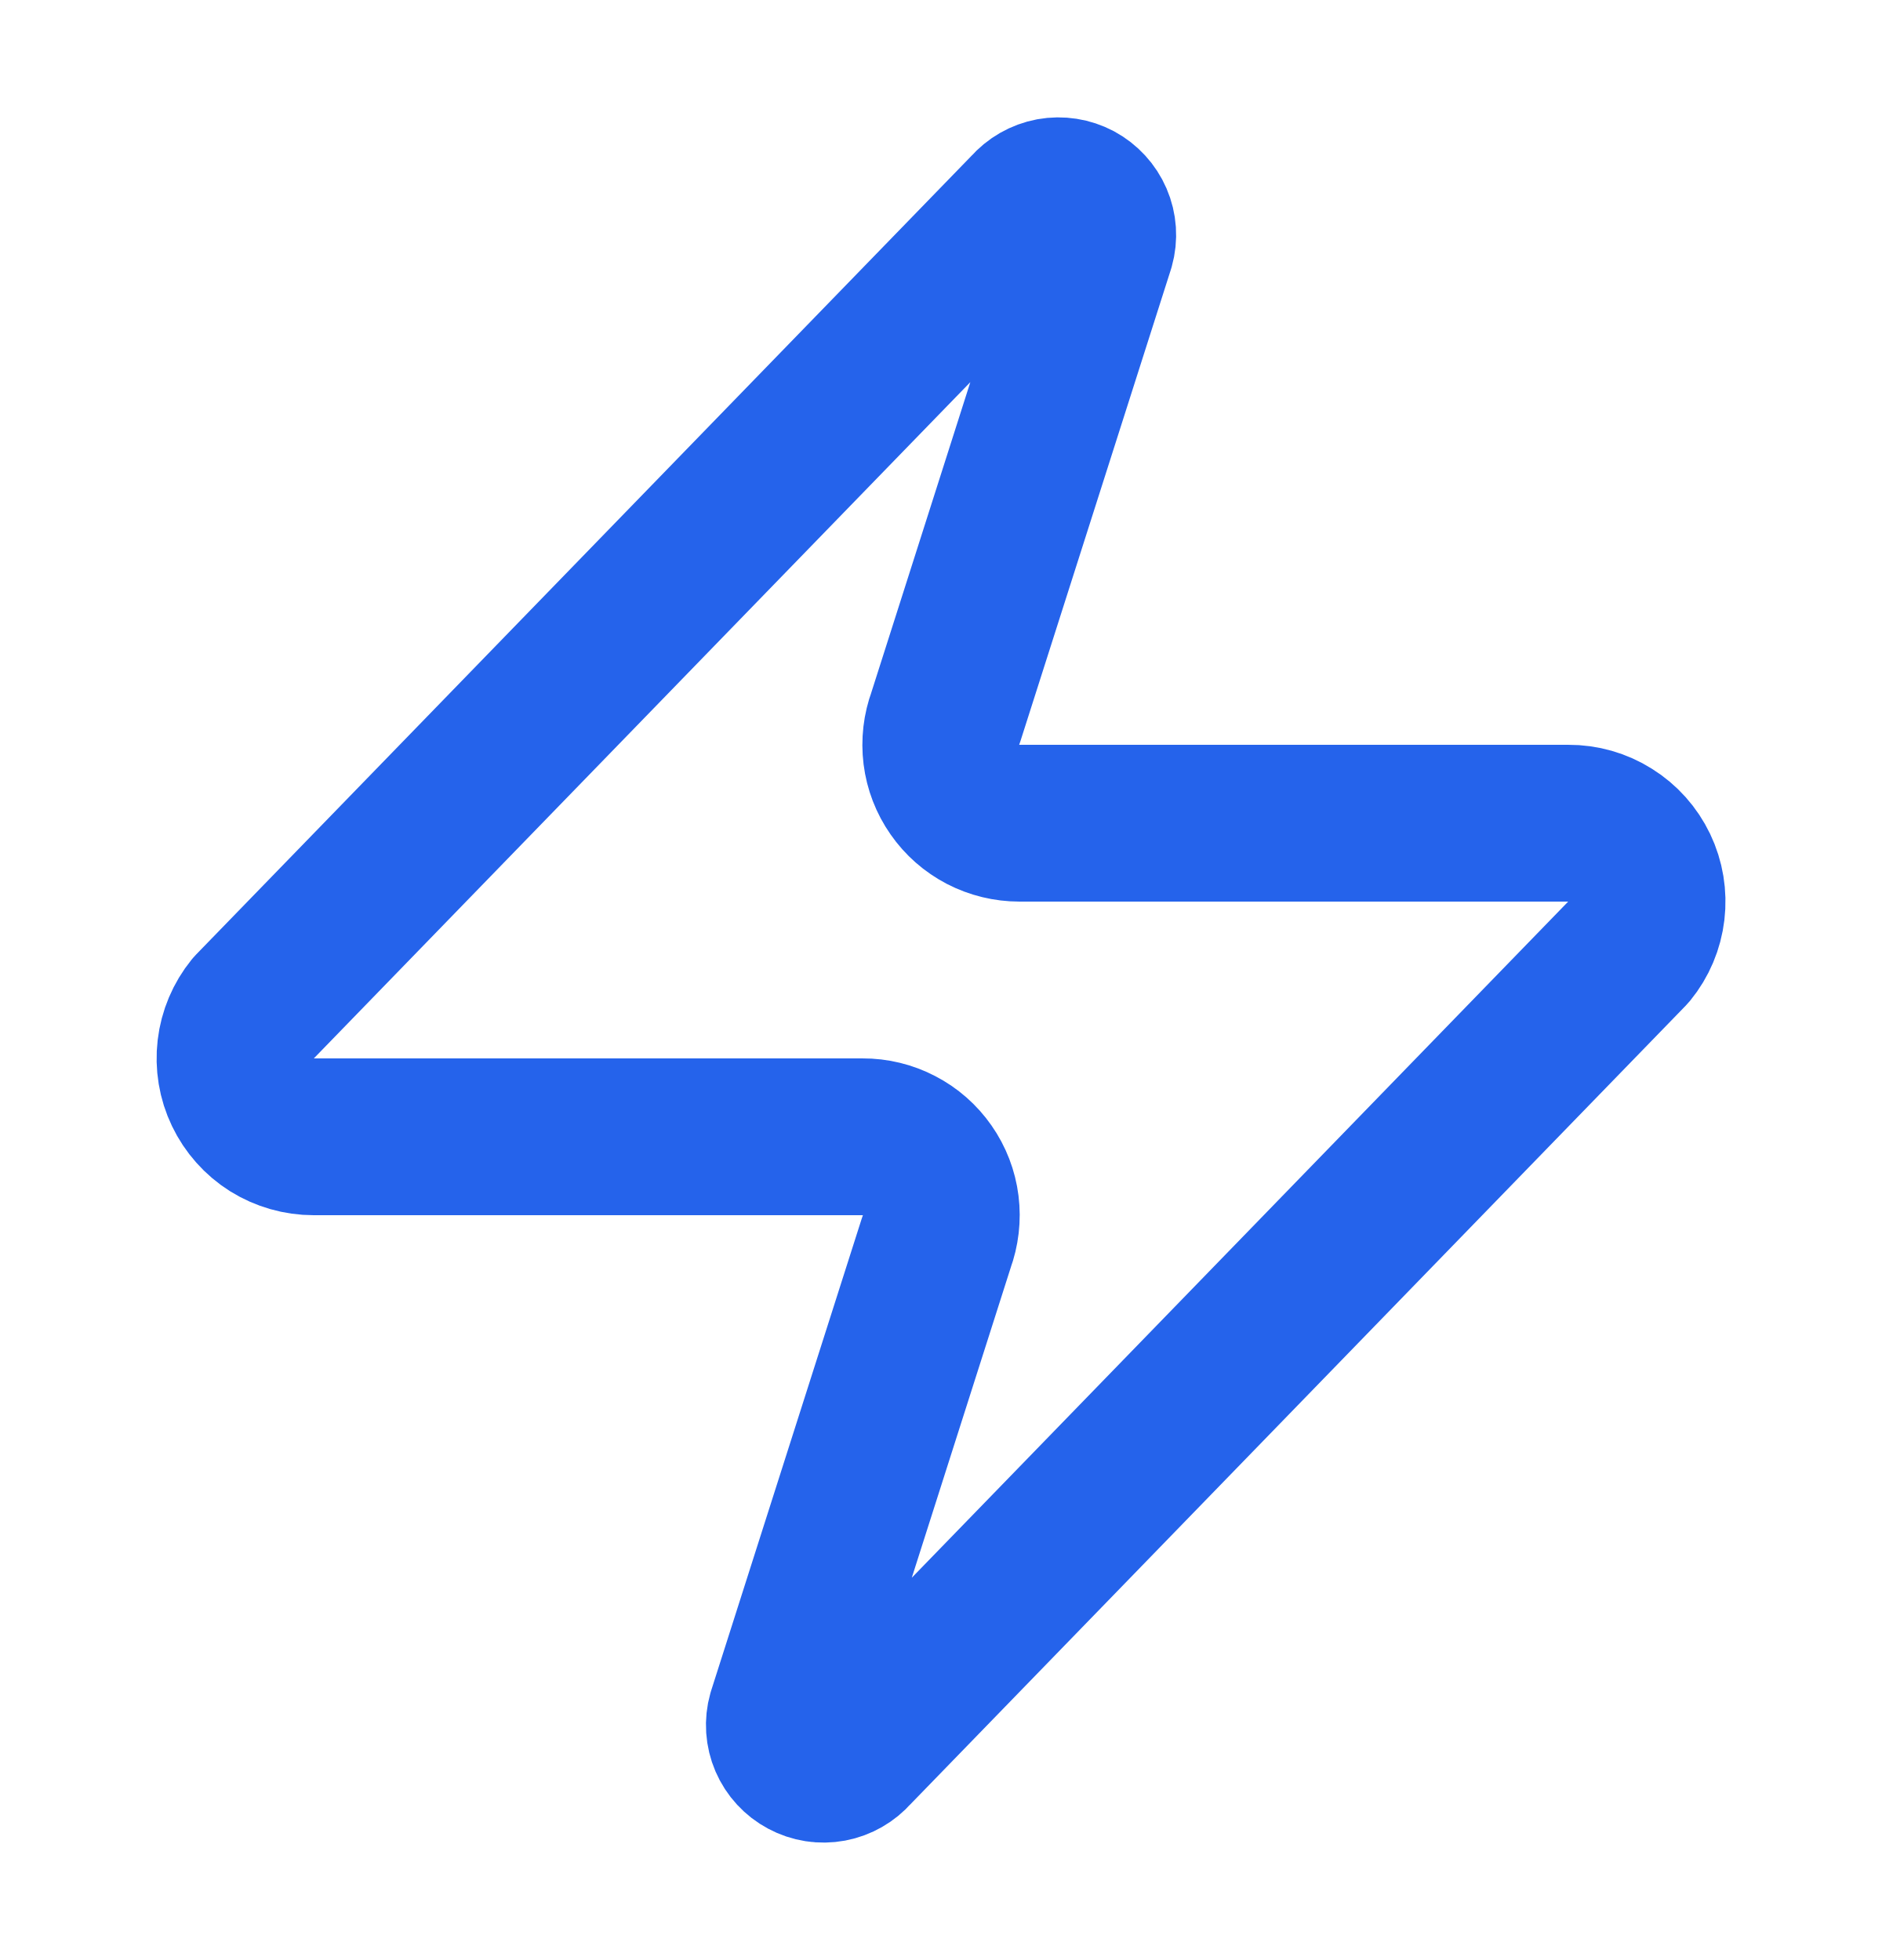
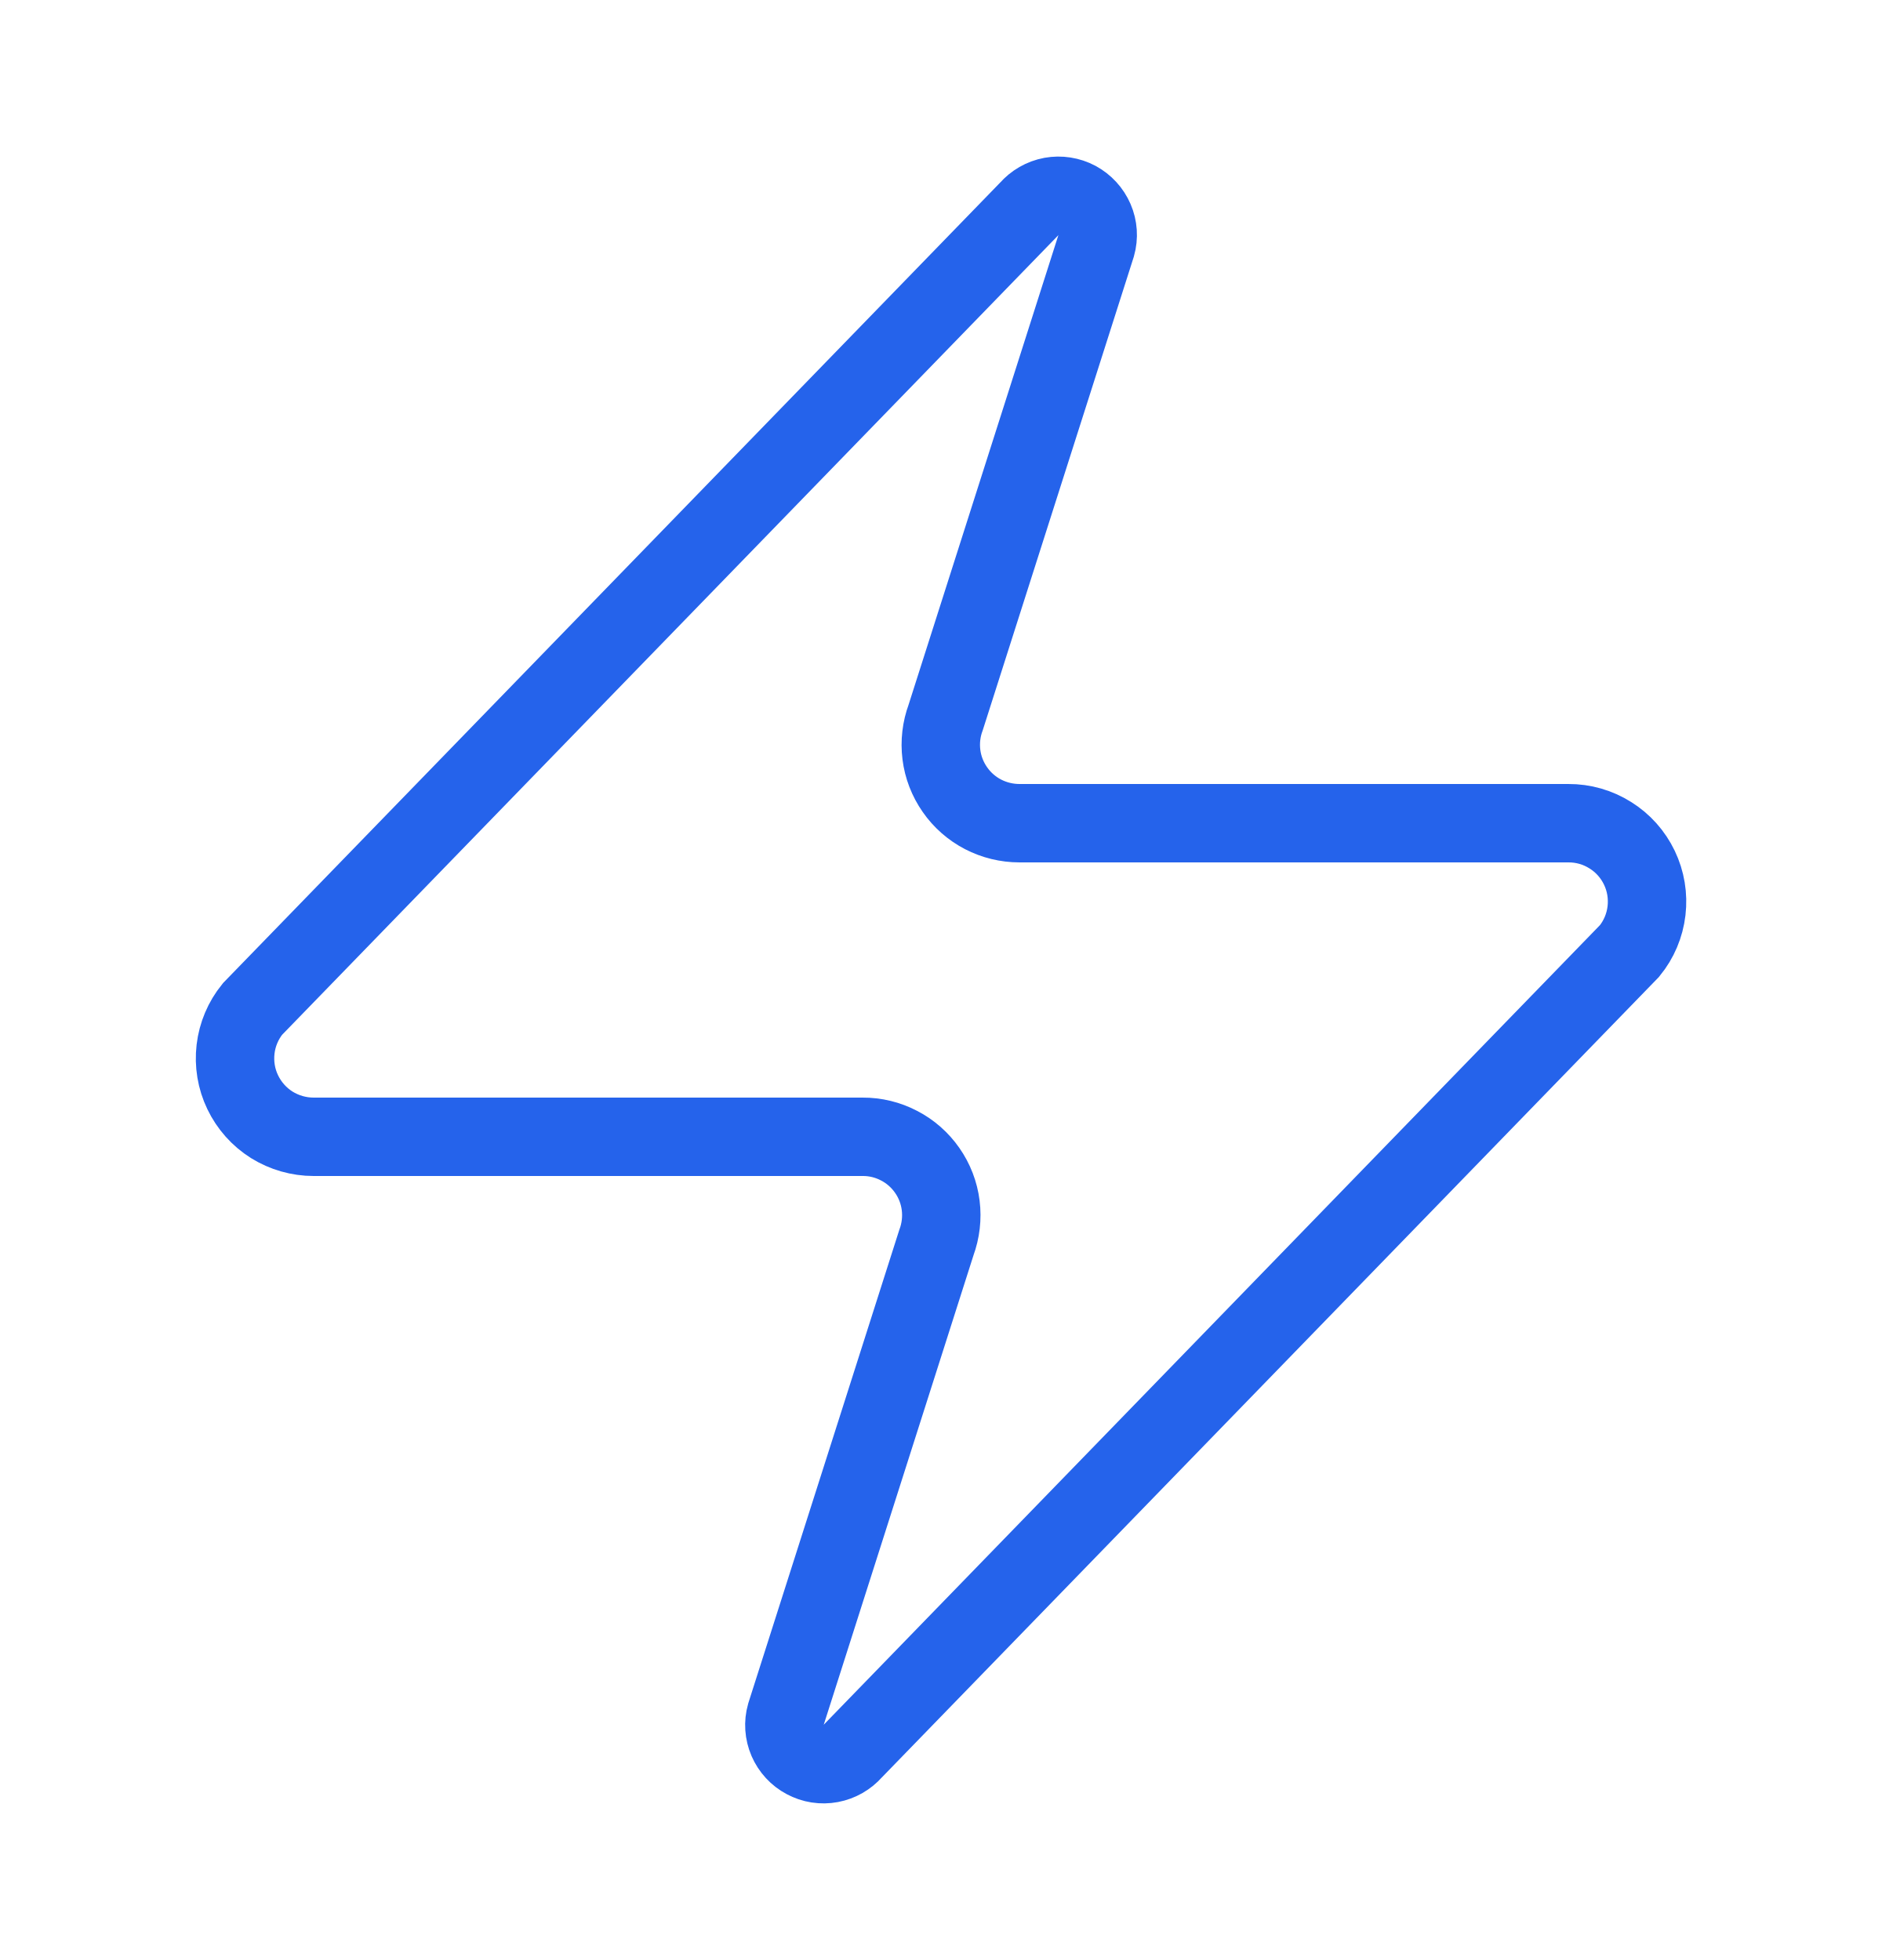
<svg xmlns="http://www.w3.org/2000/svg" width="24" height="25" viewBox="0 0 24 25" fill="none">
-   <path d="M4 14.5C3.811 14.5 3.626 14.447 3.465 14.347C3.305 14.246 3.177 14.102 3.095 13.931C3.013 13.761 2.982 13.57 3.004 13.382C3.026 13.194 3.101 13.017 3.22 12.87L13.12 2.67C13.195 2.584 13.296 2.526 13.408 2.505C13.519 2.485 13.634 2.503 13.734 2.556C13.834 2.61 13.913 2.696 13.958 2.8C14.003 2.904 14.011 3.02 13.98 3.13L12.06 9.15C12.004 9.301 11.985 9.464 12.005 9.625C12.025 9.785 12.084 9.938 12.177 10.071C12.269 10.204 12.392 10.312 12.536 10.387C12.679 10.461 12.839 10.5 13.001 10.5H20C20.19 10.499 20.375 10.552 20.535 10.653C20.696 10.753 20.824 10.897 20.906 11.068C20.988 11.239 21.019 11.429 20.997 11.617C20.975 11.805 20.9 11.983 20.78 12.13L10.88 22.33C10.806 22.415 10.705 22.473 10.594 22.494C10.482 22.515 10.367 22.497 10.267 22.443C10.167 22.39 10.088 22.304 10.043 22.2C9.998 22.095 9.99 21.979 10.021 21.87L11.941 15.85C11.997 15.698 12.016 15.535 11.996 15.375C11.976 15.214 11.917 15.061 11.824 14.928C11.732 14.796 11.609 14.687 11.465 14.613C11.322 14.538 11.162 14.499 11.001 14.5H4Z" stroke="#2563EB" stroke-width="2" stroke-linecap="round" stroke-linejoin="round" />
+   <path d="M4 14.5C3.811 14.5 3.626 14.447 3.465 14.347C3.305 14.246 3.177 14.102 3.095 13.931C3.013 13.761 2.982 13.57 3.004 13.382C3.026 13.194 3.101 13.017 3.22 12.87L13.12 2.67C13.195 2.584 13.296 2.526 13.408 2.505C13.519 2.485 13.634 2.503 13.734 2.556C13.834 2.61 13.913 2.696 13.958 2.8C14.003 2.904 14.011 3.02 13.98 3.13L12.06 9.15C12.004 9.301 11.985 9.464 12.005 9.625C12.025 9.785 12.084 9.938 12.177 10.071C12.269 10.204 12.392 10.312 12.536 10.387C12.679 10.461 12.839 10.5 13.001 10.5H20C20.19 10.499 20.375 10.552 20.535 10.653C20.696 10.753 20.824 10.897 20.906 11.068C20.988 11.239 21.019 11.429 20.997 11.617C20.975 11.805 20.9 11.983 20.78 12.13L10.88 22.33C10.806 22.415 10.705 22.473 10.594 22.494C10.482 22.515 10.367 22.497 10.267 22.443C10.167 22.39 10.088 22.304 10.043 22.2C9.998 22.095 9.99 21.979 10.021 21.87L11.941 15.85C11.997 15.698 12.016 15.535 11.996 15.375C11.976 15.214 11.917 15.061 11.824 14.928C11.732 14.796 11.609 14.687 11.465 14.613C11.322 14.538 11.162 14.499 11.001 14.5H4Z" stroke="#2563EB" strokeWidth="2" strokeLinecap="round" strokeLinejoin="round" />
</svg>
